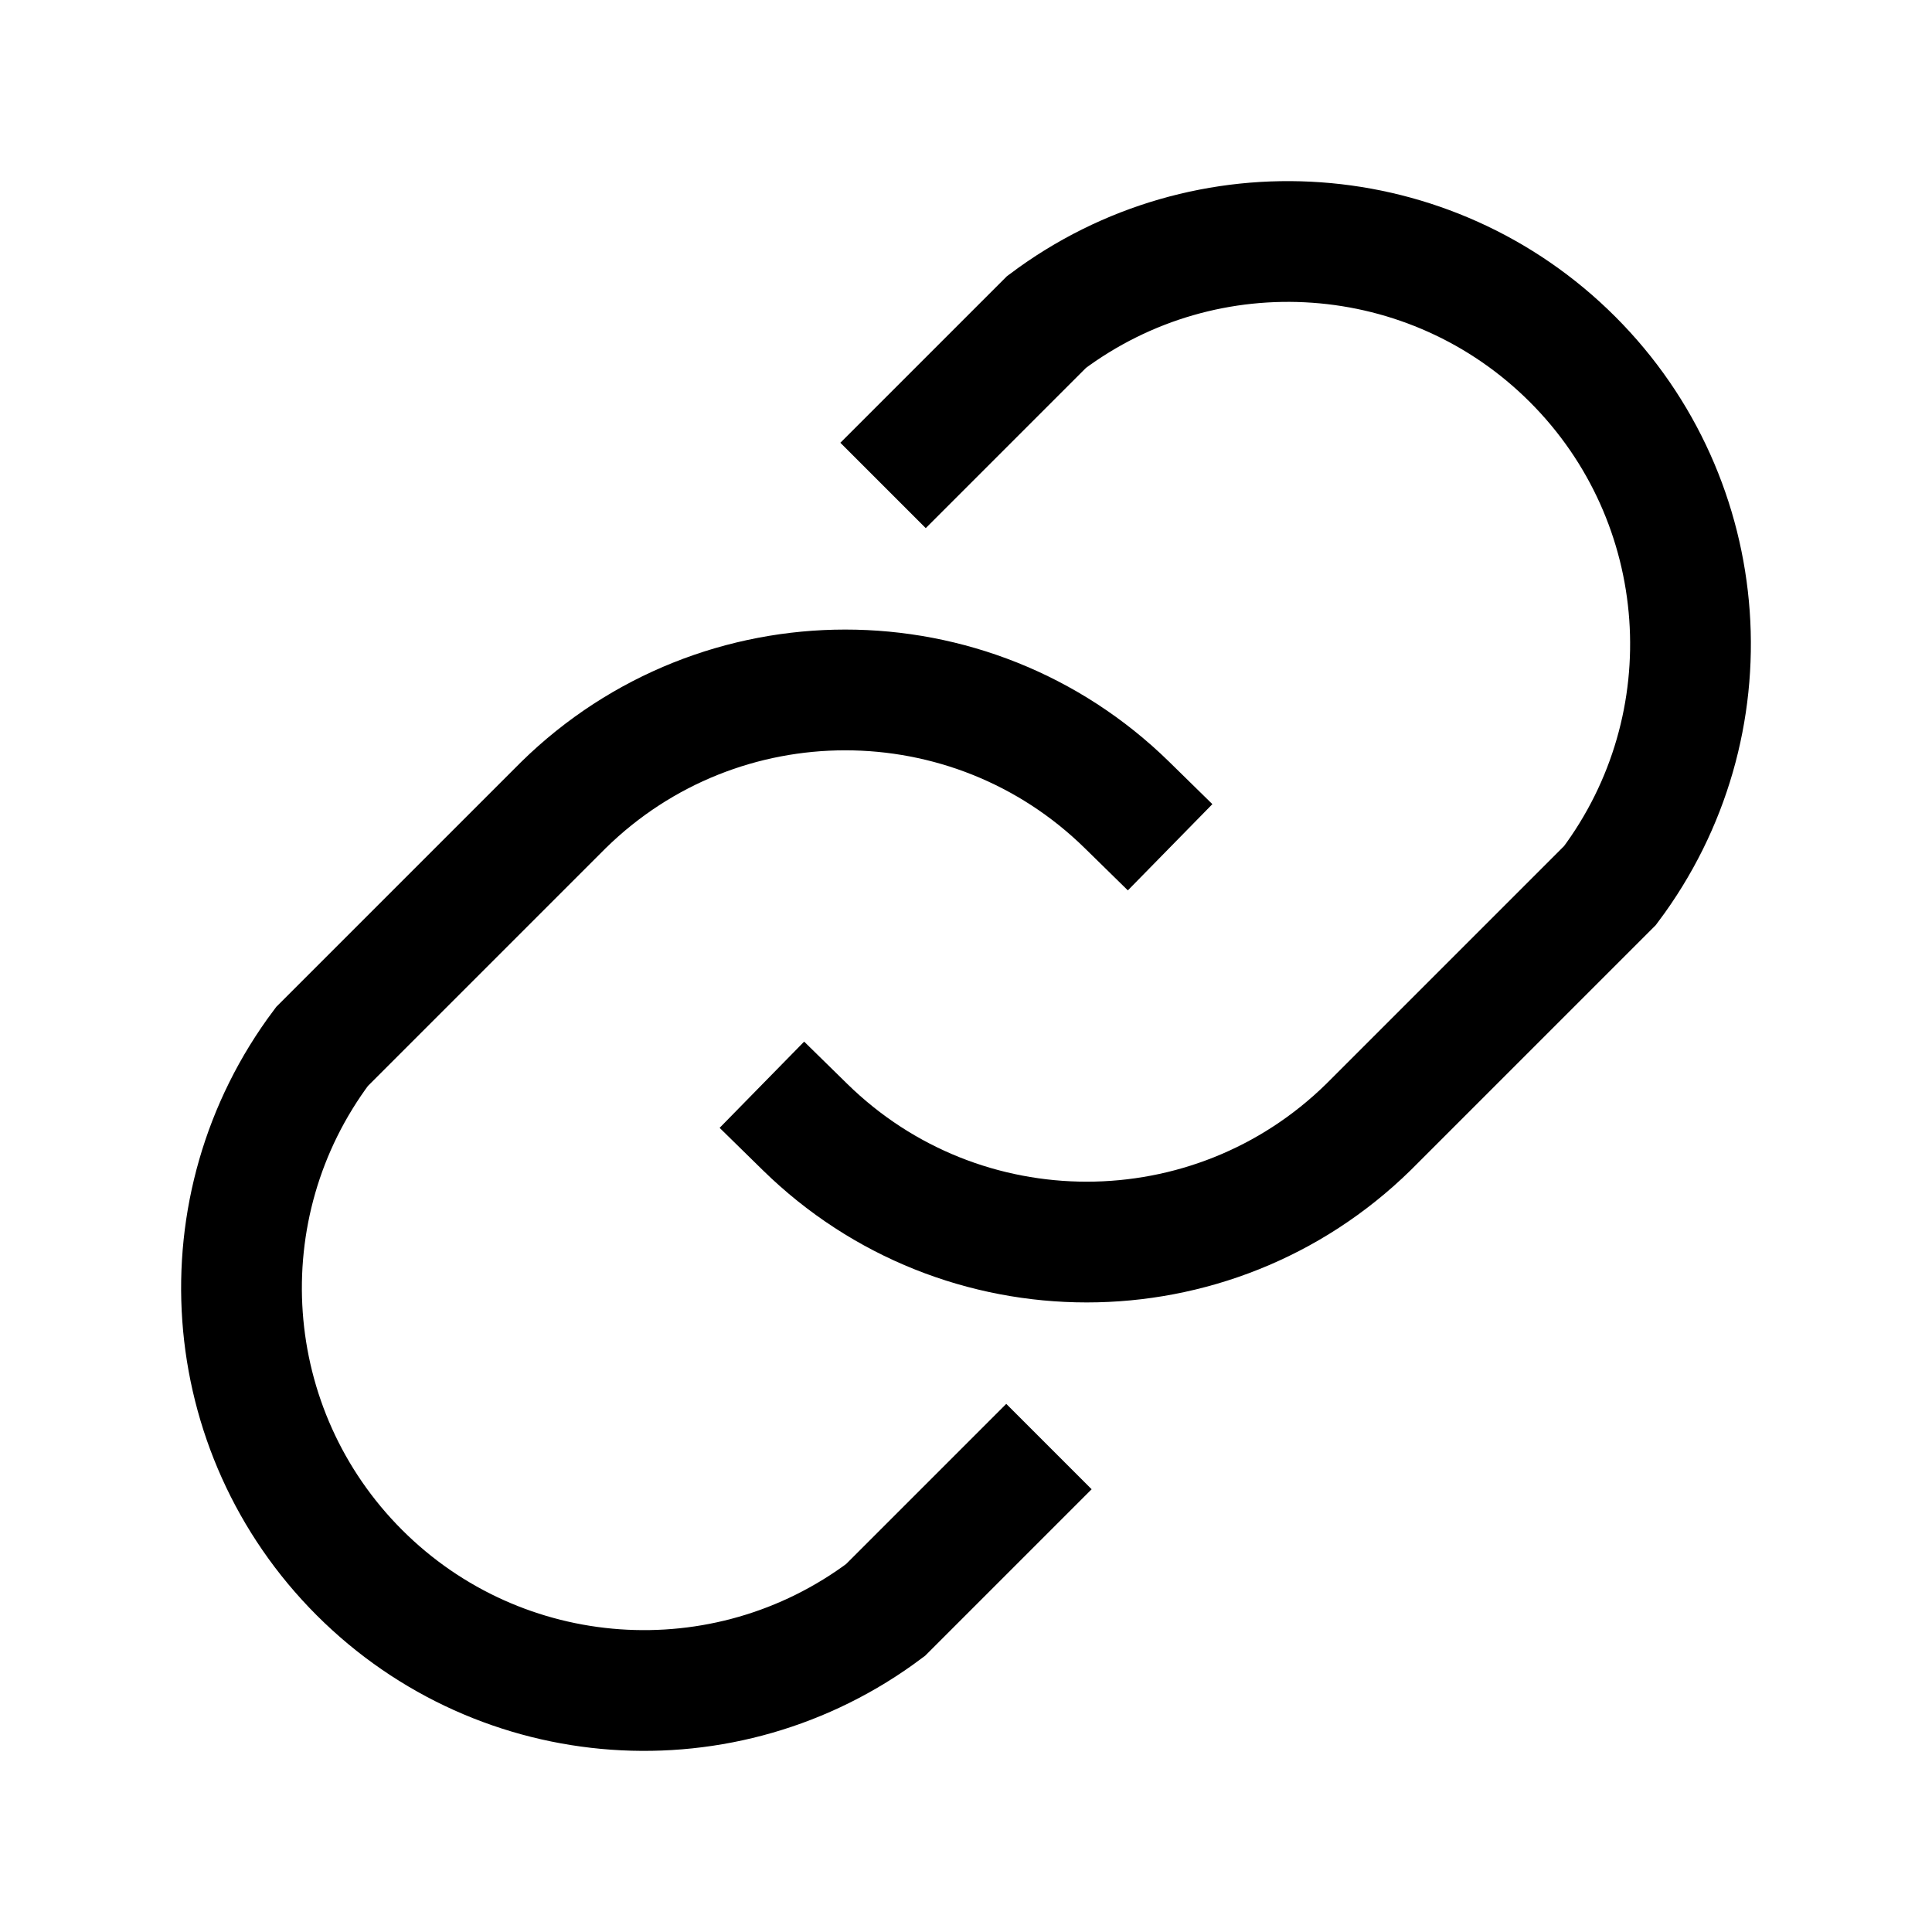
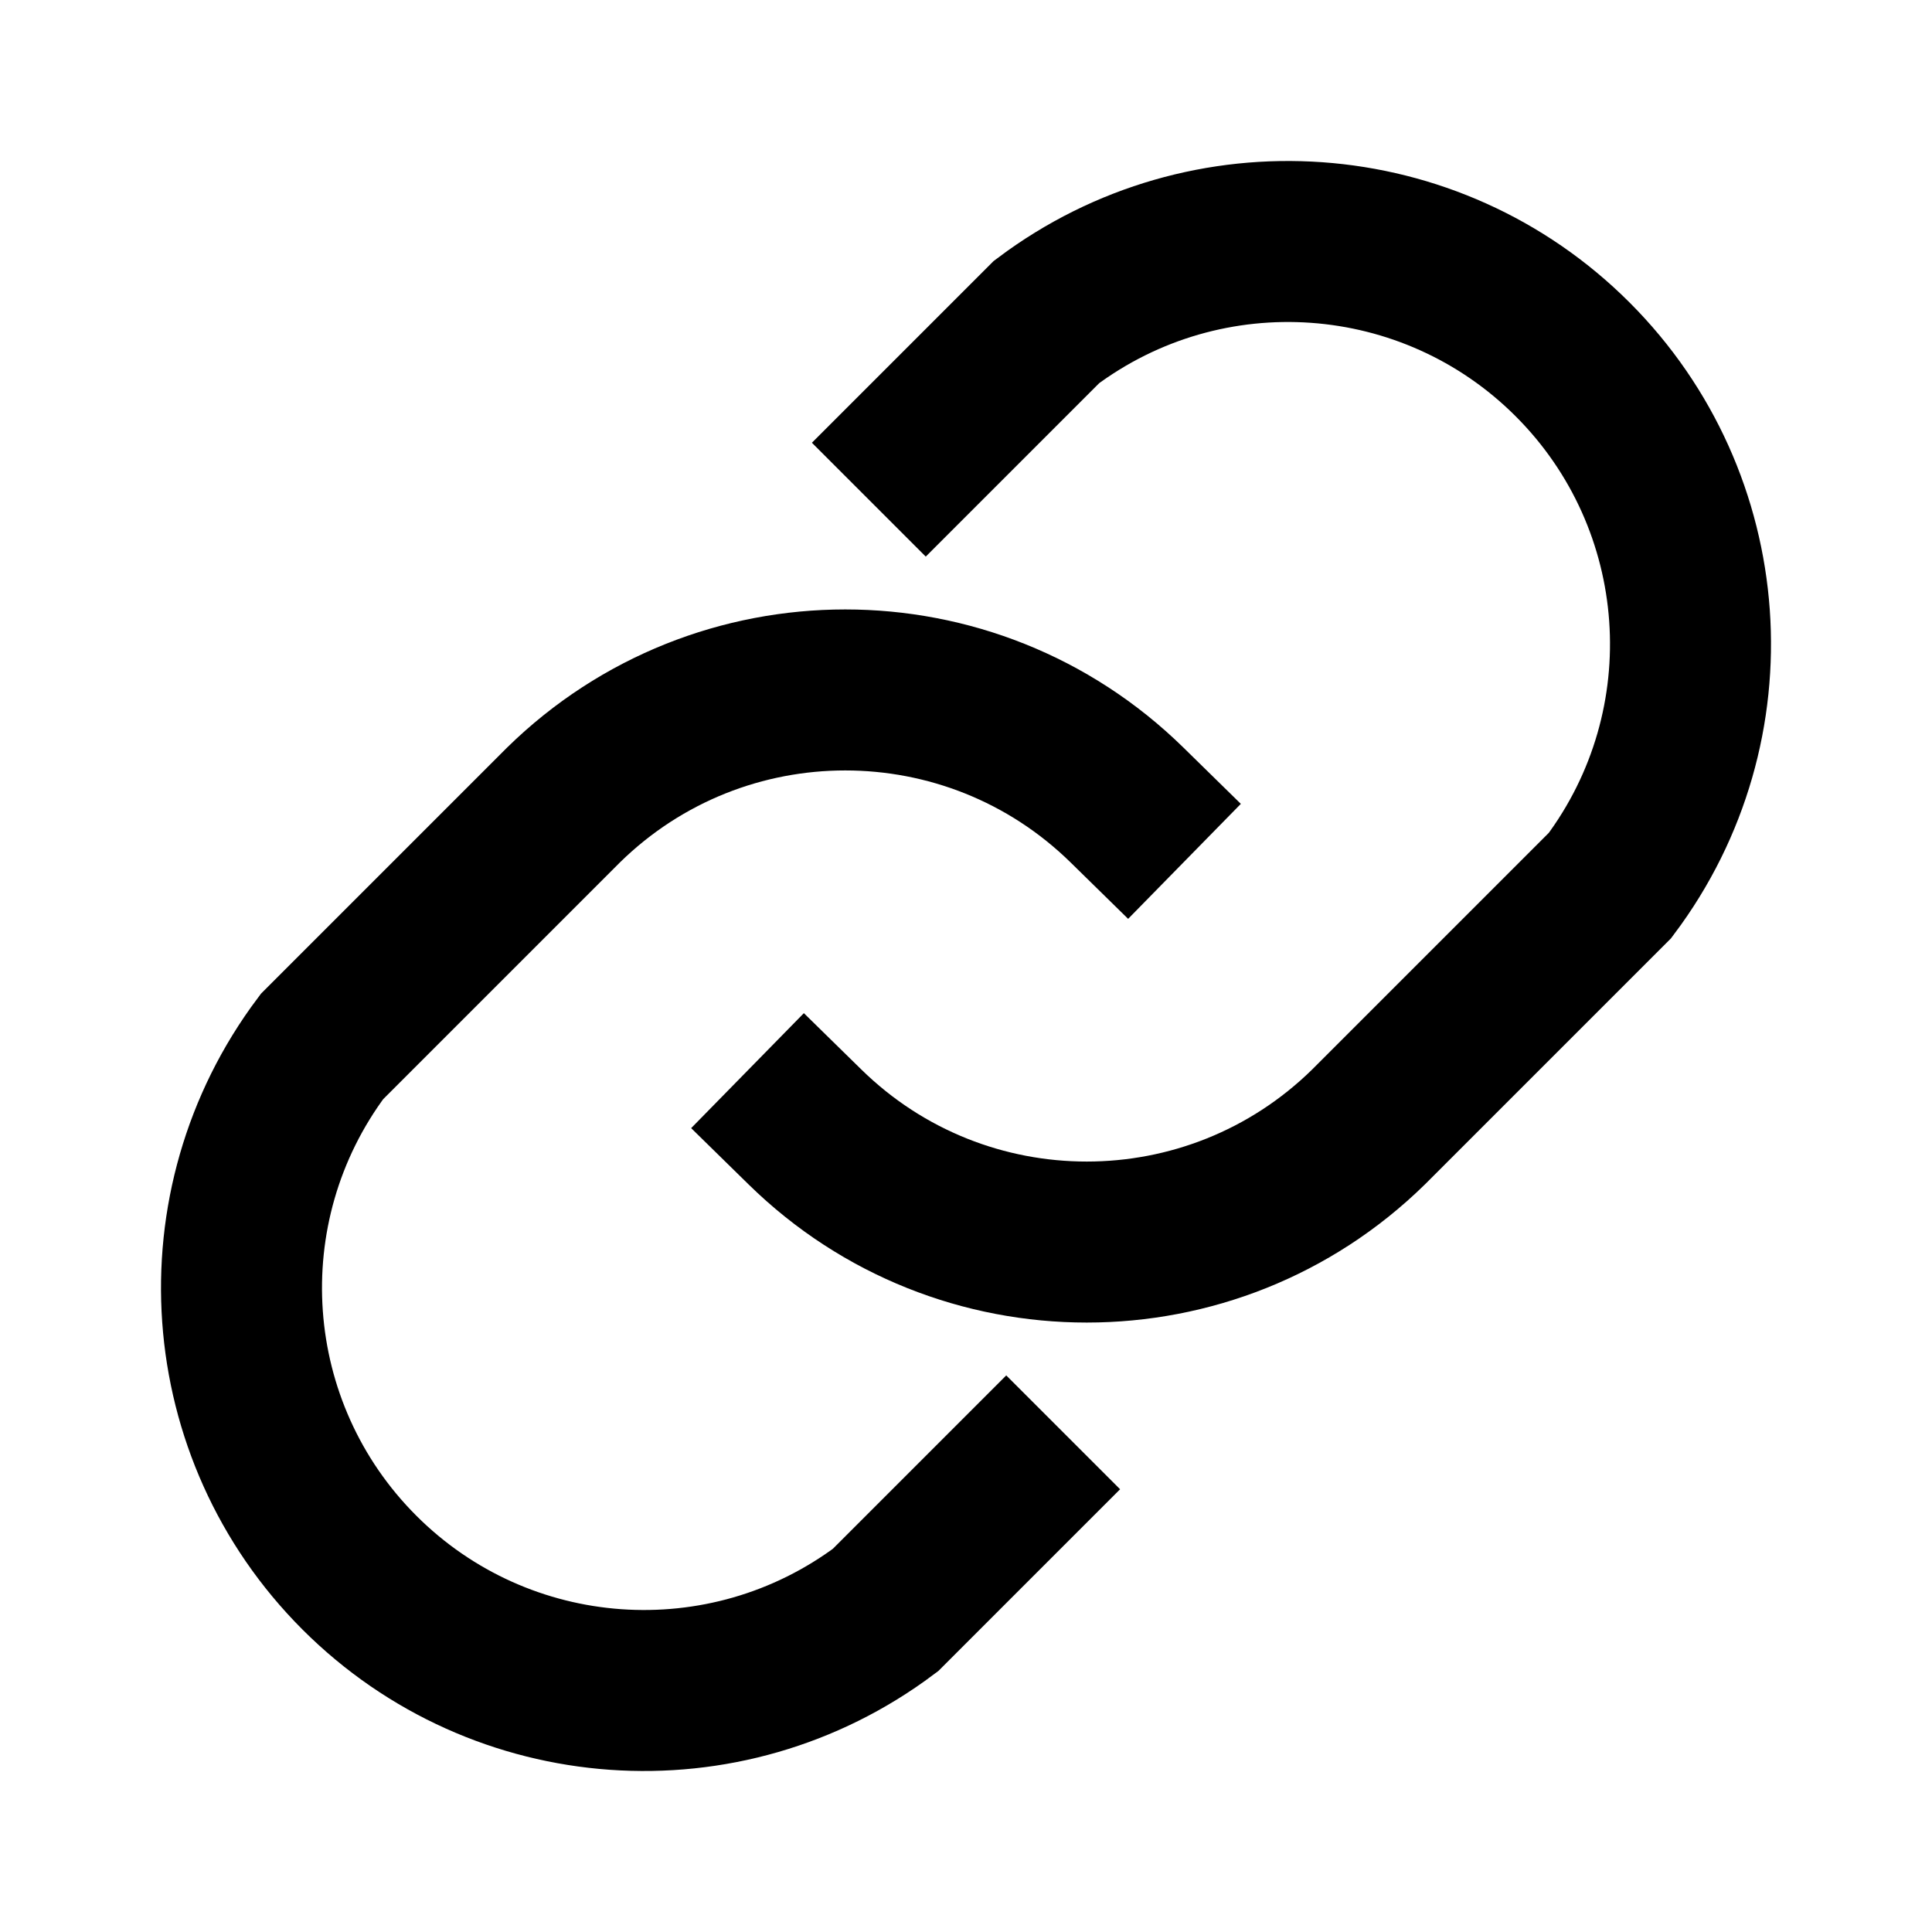
- <svg xmlns="http://www.w3.org/2000/svg" width="16" height="16" viewBox="0 0 24 24" fill="none" stroke="#000" stroke-width="1.5" stroke-linecap="square" stroke-linejoin="miter">
+ <svg xmlns="http://www.w3.org/2000/svg" width="16" height="16" viewBox="0 0 24 24" fill="none" stroke="#000" stroke-width="2" stroke-linecap="square" stroke-linejoin="miter">
  <path d="M10 14a5 5 0 0 0 7 0l3-3a5 5 0 0 0-7-7l-1.5 1.5M14 10a5 5 0 0 0-7 0l-3 3a5 5 0 0 0 7 7l1.5-1.5" />
</svg>
